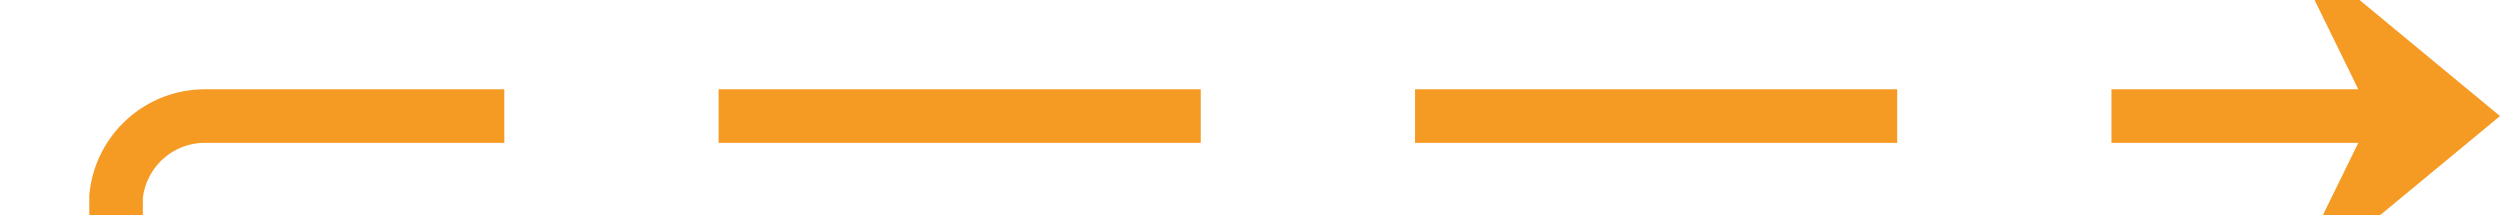
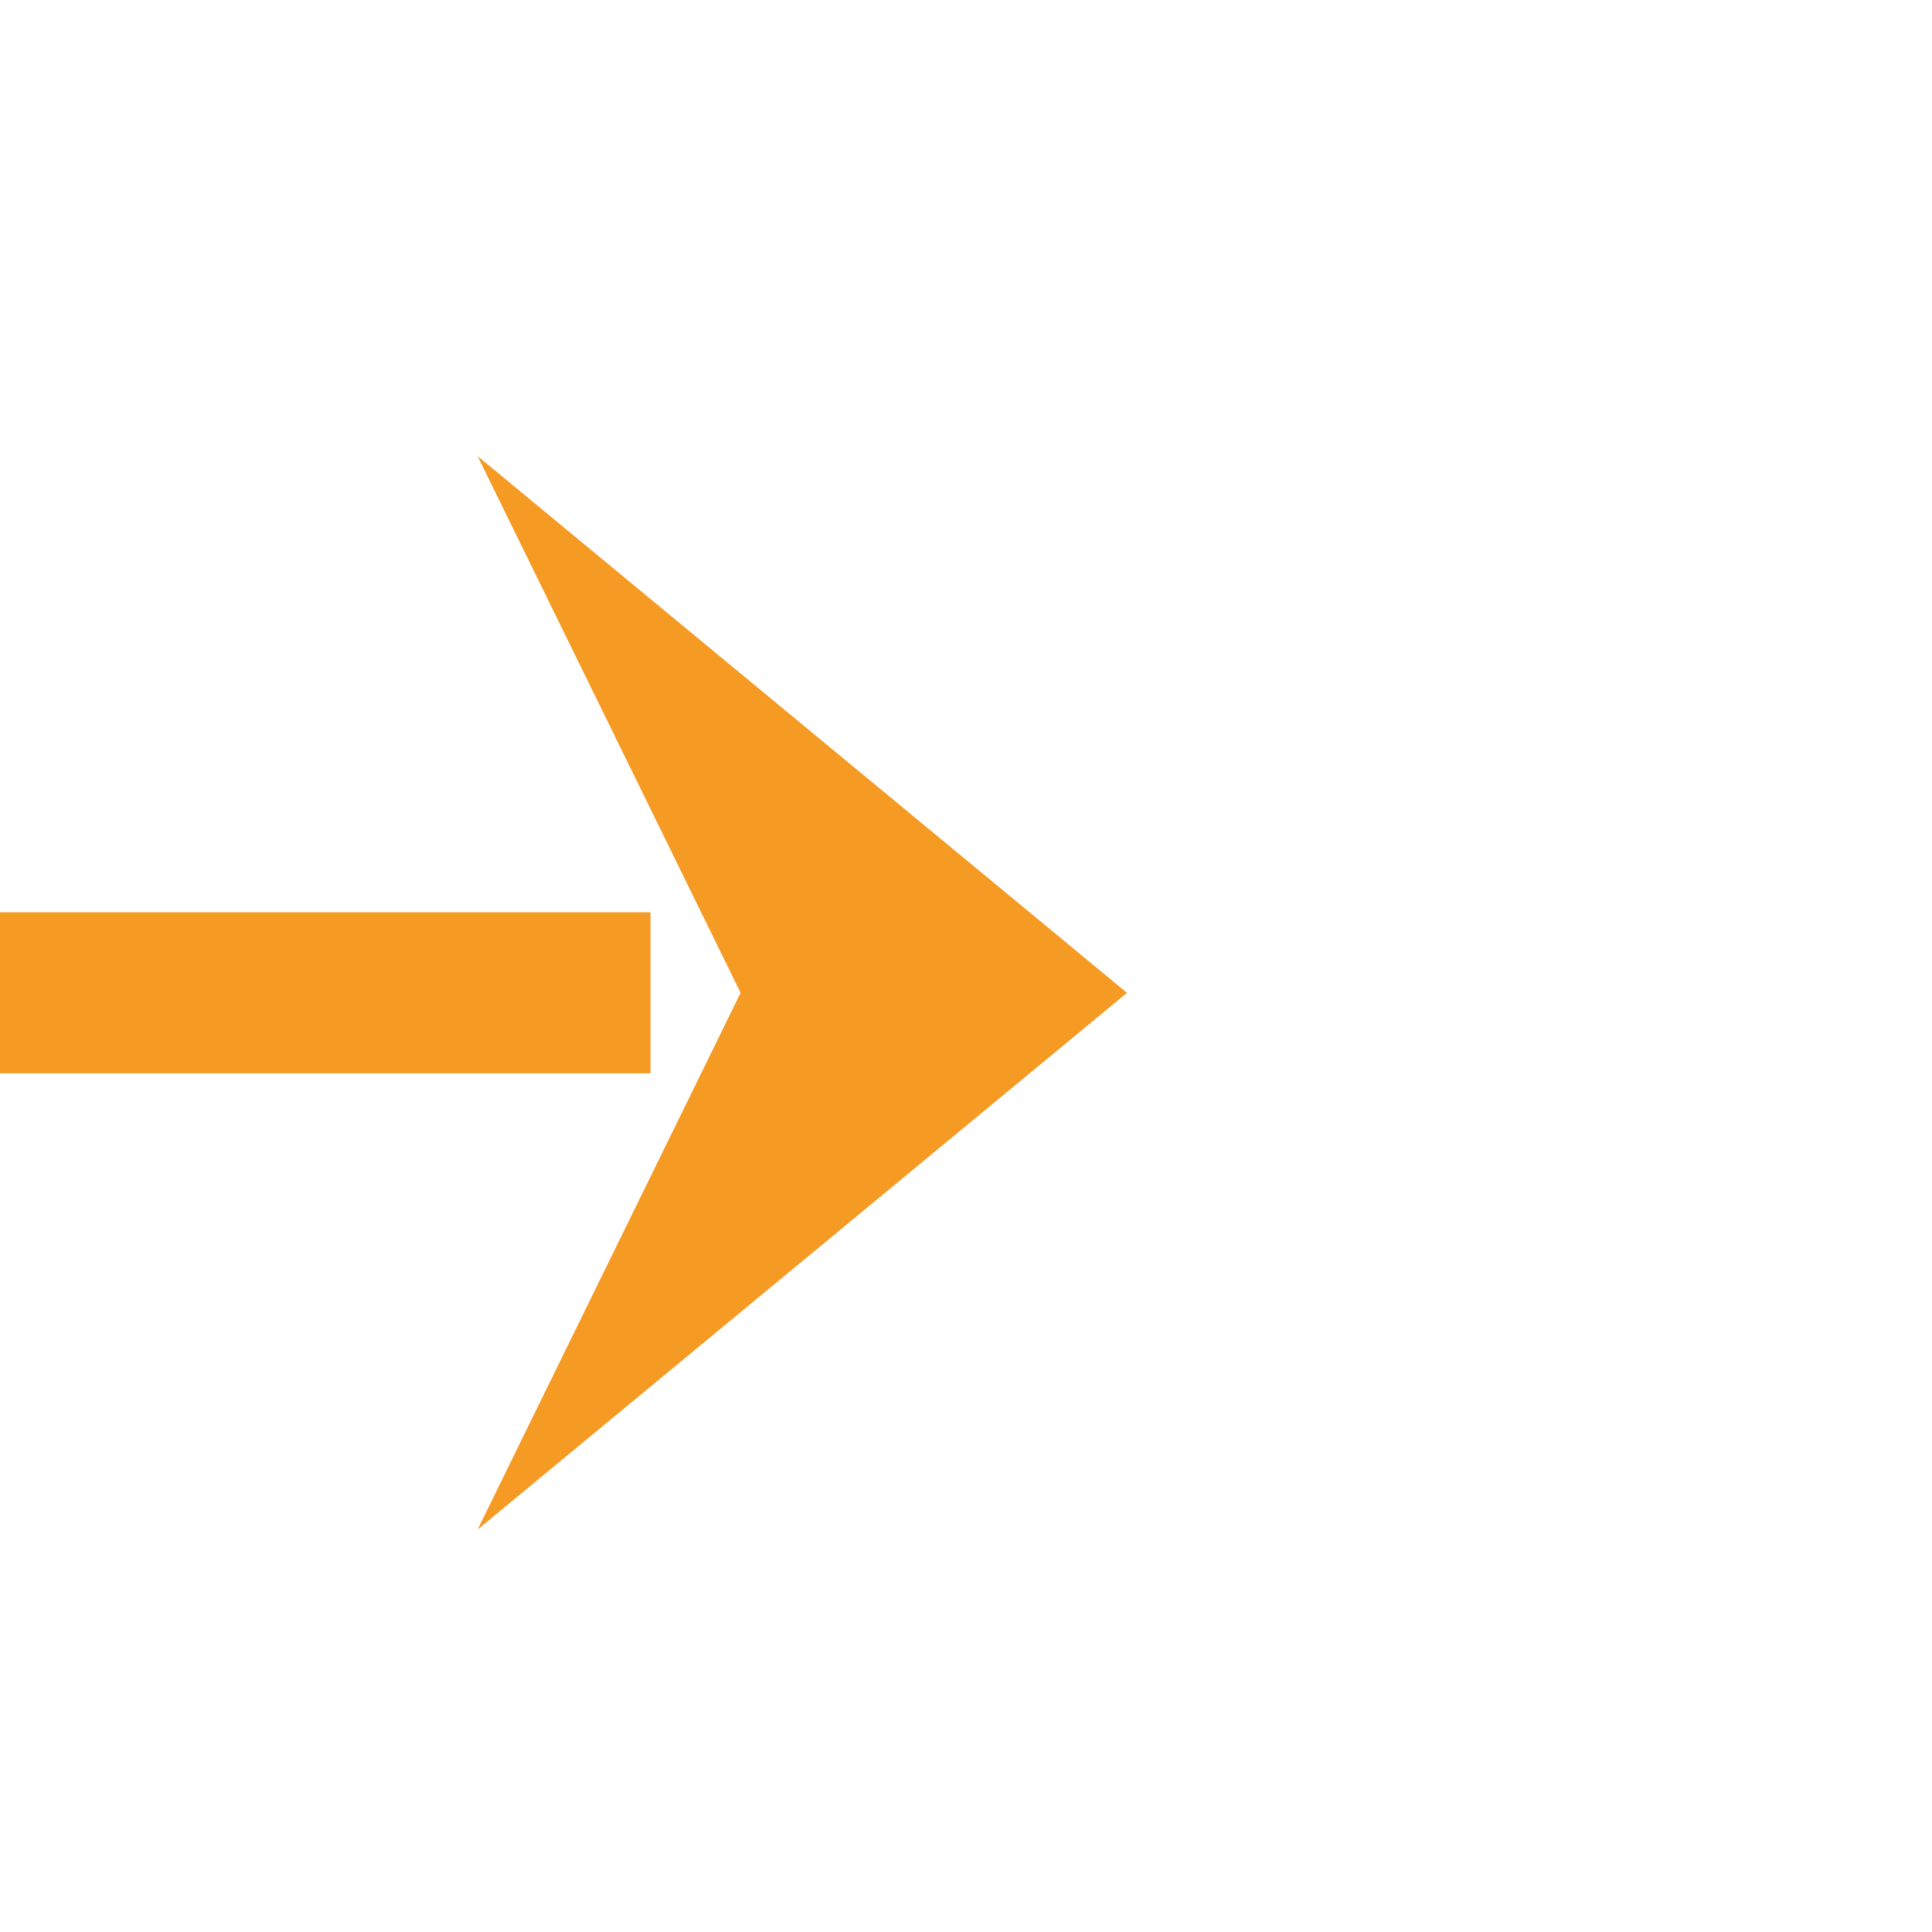
- <svg xmlns="http://www.w3.org/2000/svg" version="1.1" width="140px" height="12px" preserveAspectRatio="xMinYMid meet" viewBox="1507 1304  140 10">
-   <path d="M 1379 1379.5  L 1508 1379.5  A 5 5 0 0 0 1513.5 1374.5 L 1513.5 1314  A 5 5 0 0 1 1518.5 1309.5 L 1644 1309.5  " stroke-width="3" stroke-dasharray="27,12" stroke="#f59a23" fill="none" />
+ <svg xmlns="http://www.w3.org/2000/svg" version="1.1" width="36px" height="36px" preserveAspectRatio="xMinYMid meet" viewBox="1626 1292  36 34">
+   <path d="M 1366.5 1340  L 1366.5 1314  A 5 5 0 0 1 1371.5 1309.5 L 1644 1309.5  " stroke-width="3" stroke-dasharray="27,12" stroke="#f59a23" fill="none" />
  <path d="M 1634.9 1319.5  L 1647 1309.5  L 1634.9 1299.5  L 1639.8 1309.5  L 1634.9 1319.5  Z " fill-rule="nonzero" fill="#f59a23" stroke="none" />
</svg>
